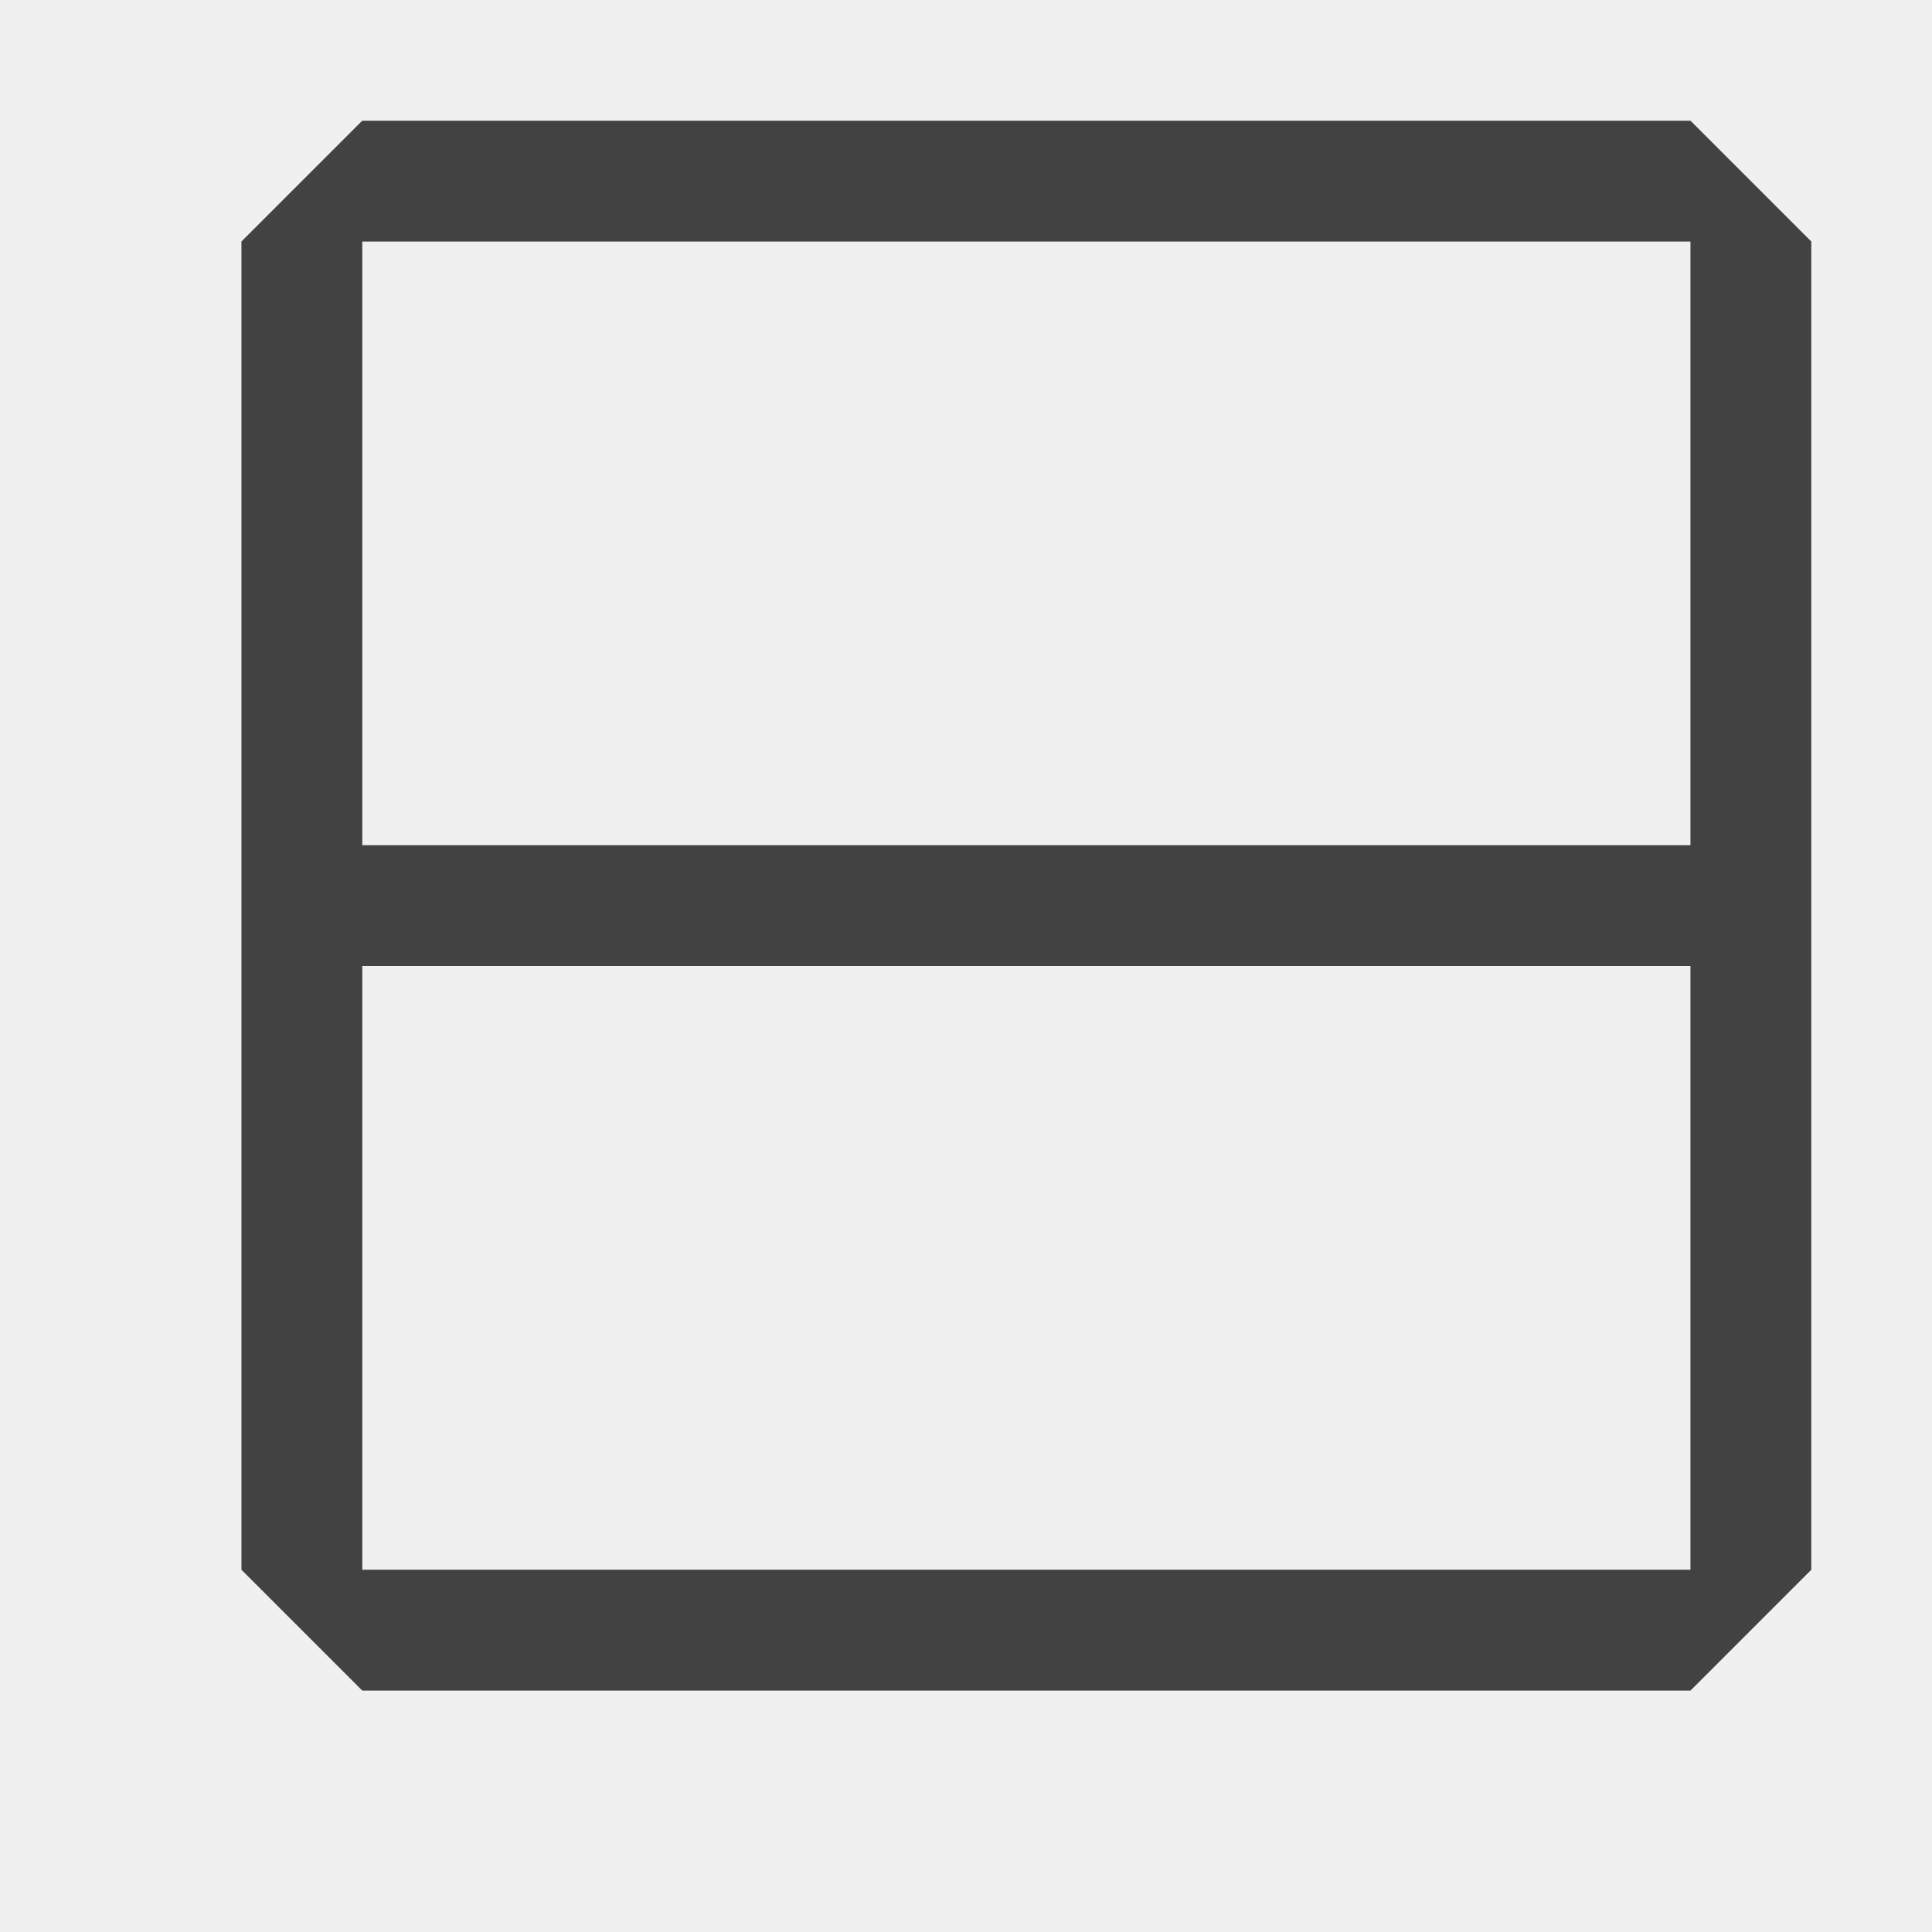
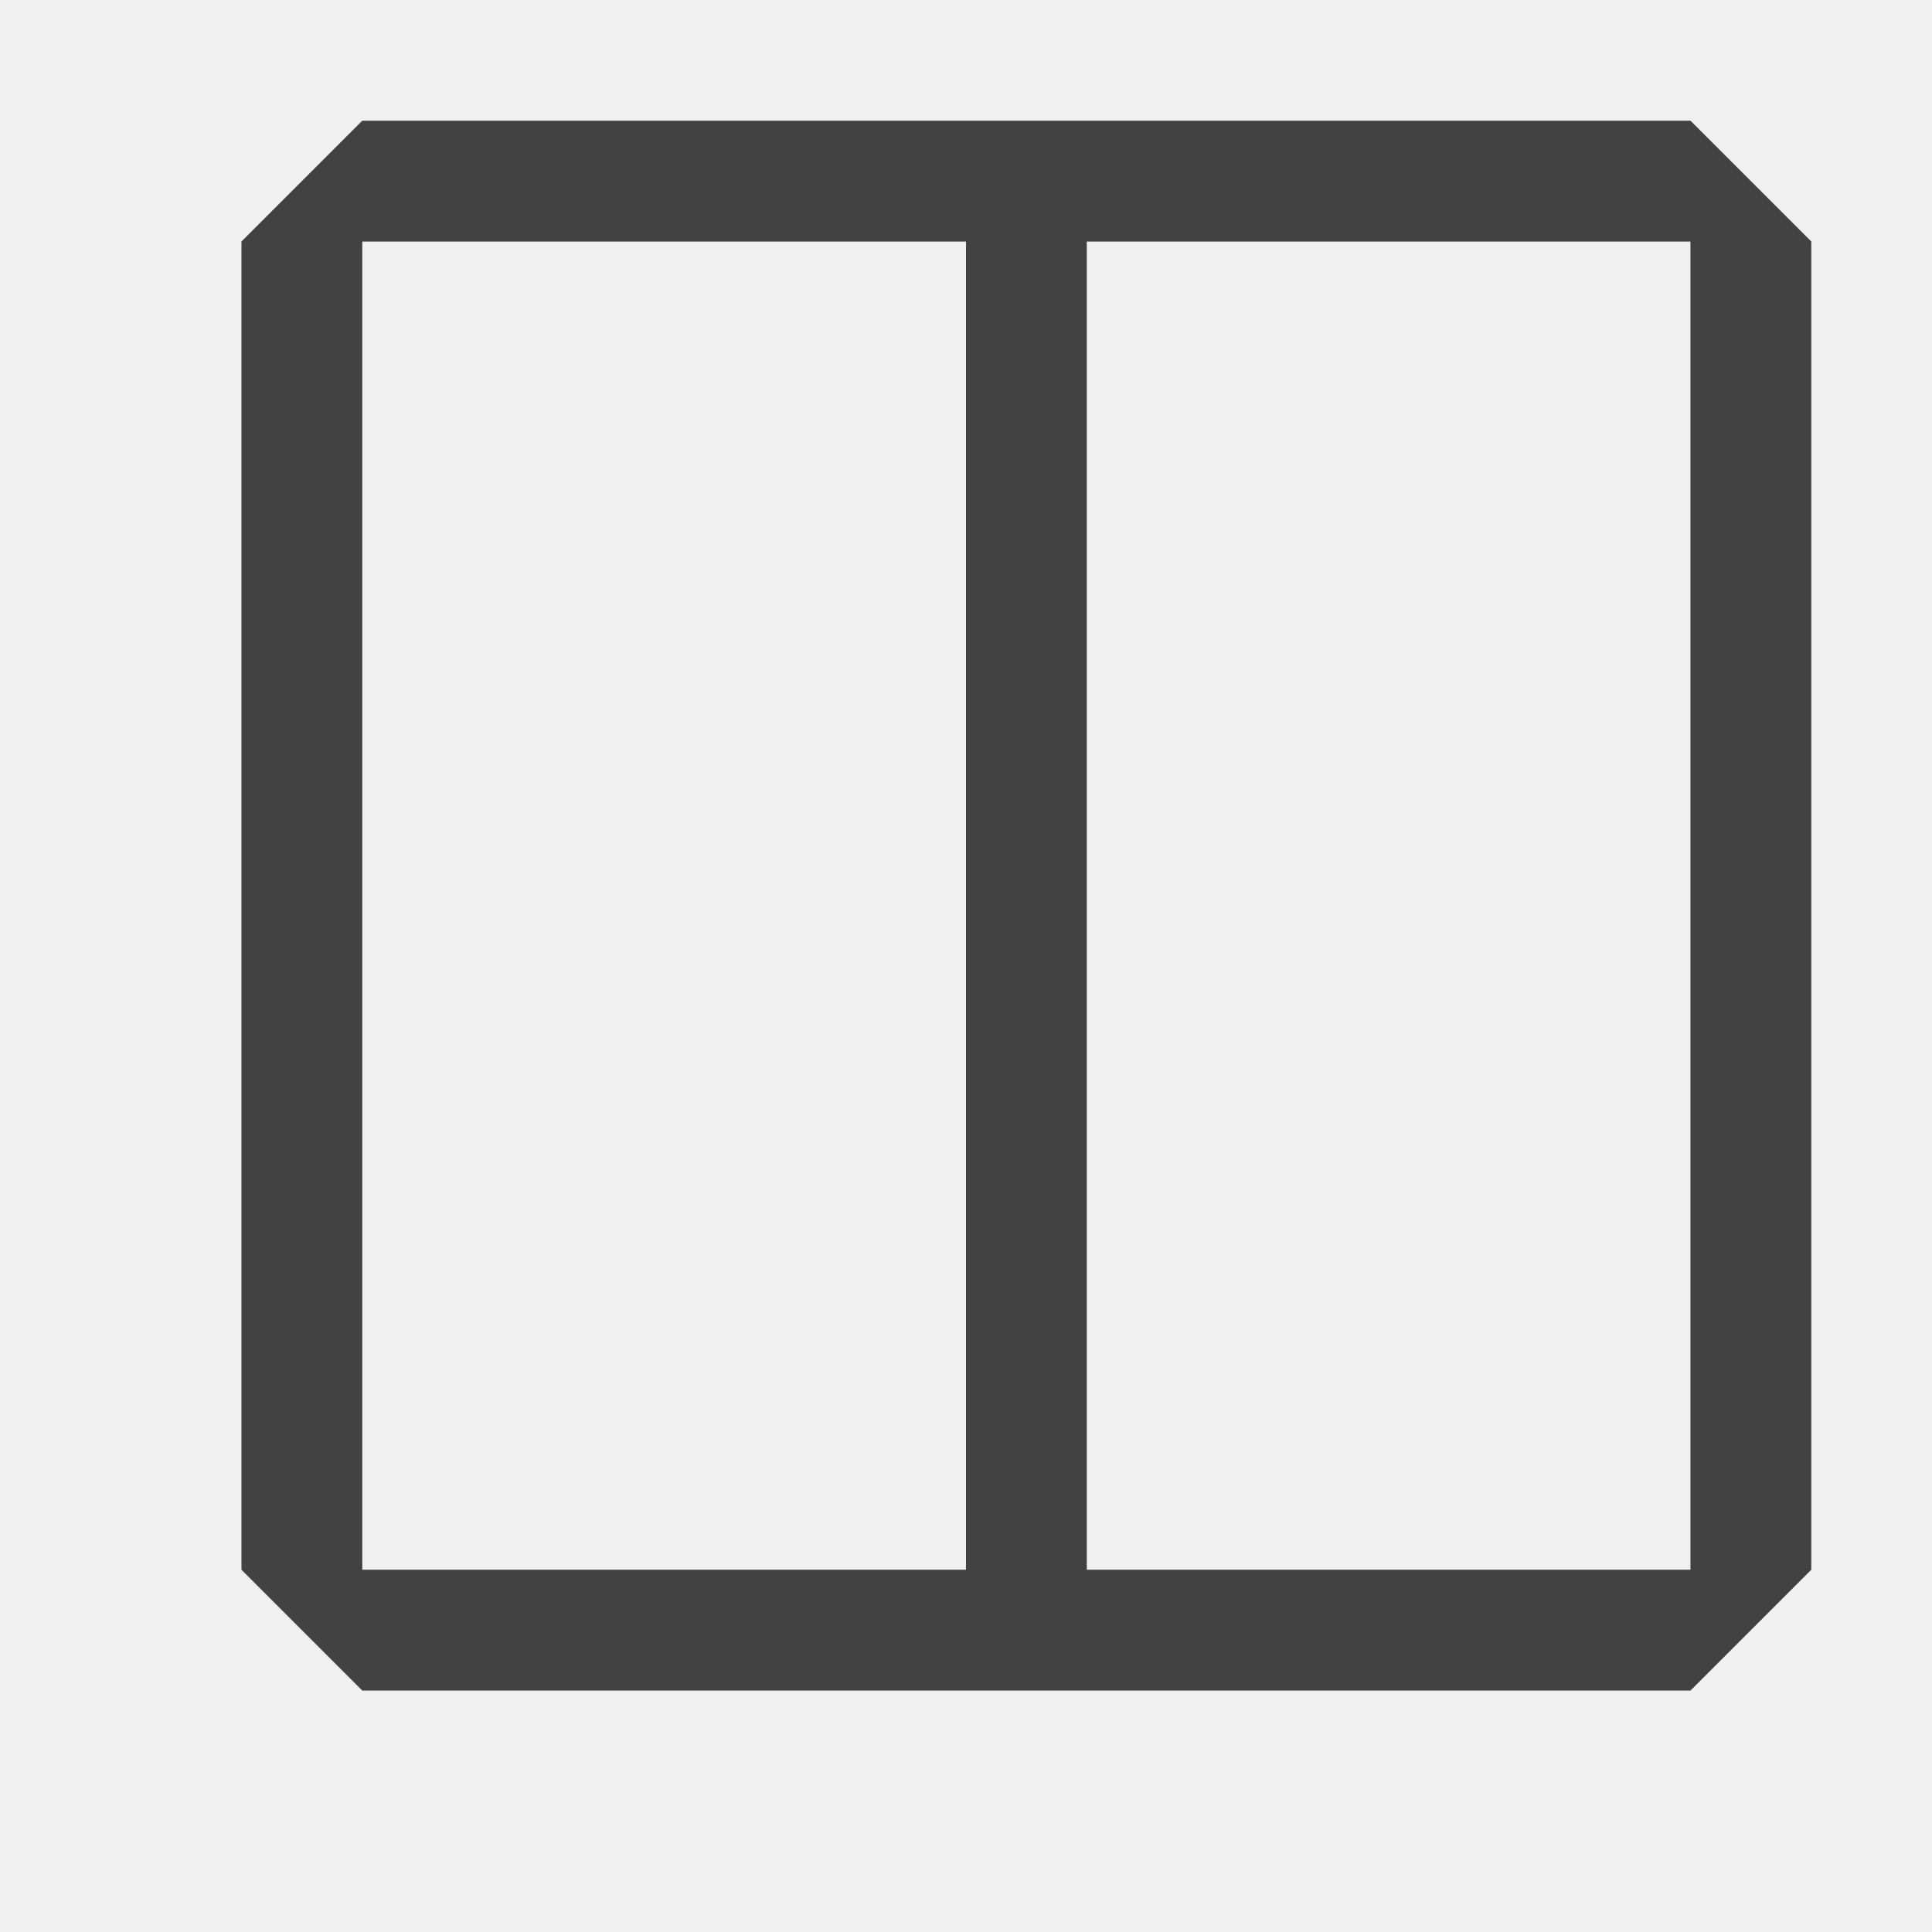
<svg xmlns="http://www.w3.org/2000/svg" width="16" height="16" viewBox="0 0 16 16" fill="none">
  <mask id="path-1-inside-1" fill="white">
-     <path fill-rule="evenodd" clip-rule="evenodd" d="M3 1L2 2V13L3 14H14L15 13V2L14 1H3ZM3 7V2H14V7H3ZM3 8V13H14V8H3Z" />
+     <path fill-rule="evenodd" clip-rule="evenodd" d="M15 2L14 1L3 1L2 2L2 13L3 14L14 14L15 13L15 2ZM9 2L14 2L14 13L9 13L9 2ZM8 2L3 2L3 13L8 13L8 2Z" />
  </mask>
-   <path fill-rule="evenodd" clip-rule="evenodd" d="M3 1L2 2V13L3 14H14L15 13V2L14 1H3ZM3 7V2H14V7H3ZM3 8V13H14V8H3Z" fill="#C5C5C5" />
-   <path d="M2 2L1.293 1.293L1 1.586V2H2ZM3 1V0H2.586L2.293 0.293L3 1ZM2 13H1V13.414L1.293 13.707L2 13ZM3 14L2.293 14.707L2.586 15H3V14ZM14 14V15H14.414L14.707 14.707L14 14ZM15 13L15.707 13.707L16 13.414V13H15ZM15 2H16V1.586L15.707 1.293L15 2ZM14 1L14.707 0.293L14.414 0H14V1ZM3 2V1H2V2H3ZM3 7H2V8H3V7ZM14 2H15V1H14V2ZM14 7V8H15V7H14ZM3 8V7H2V8H3ZM3 13H2V14H3V13ZM14 13V14H15V13H14ZM14 8H15V7H14V8ZM2.707 2.707L3.707 1.707L2.293 0.293L1.293 1.293L2.707 2.707ZM3 13V2H1V13H3ZM3.707 13.293L2.707 12.293L1.293 13.707L2.293 14.707L3.707 13.293ZM14 13H3V15H14V13ZM14.293 12.293L13.293 13.293L14.707 14.707L15.707 13.707L14.293 12.293ZM14 2V13H16V2H14ZM13.293 1.707L14.293 2.707L15.707 1.293L14.707 0.293L13.293 1.707ZM3 2H14V0H3V2ZM2 2V7H4V2H2ZM14 1H3V3H14V1ZM15 7V2H13V7H15ZM3 8H14V6H3V8ZM2 8V13H4V8H2ZM3 14H14V12H3V14ZM15 13V8H13V13H15ZM14 7H3V9H14V7Z" fill="#424242" mask="url(#path-1-inside-1)" />
+   <path fill-rule="evenodd" clip-rule="evenodd" d="M15 2L14 1L3 1L2 2L2 13L3 14L14 14L15 13L15 2ZM9 2L14 2L14 13L9 13L9 2ZM8 2L3 2L3 13L8 13L8 2Z" fill="#C5C5C5" />
+   <path d="M14 1L14.707 0.293L14.414 -2.56055e-08L14 -4.37114e-08L14 1ZM15 2L16 2L16 1.586L15.707 1.293L15 2ZM3 1L3 -5.24537e-07L2.586 -5.42643e-07L2.293 0.293L3 1ZM2 2L1.293 1.293L1 1.586L1 2L2 2ZM2 13L1 13L1 13.414L1.293 13.707L2 13ZM3 14L2.293 14.707L2.586 15L3 15L3 14ZM14 14L14 15L14.414 15L14.707 14.707L14 14ZM15 13L15.707 13.707L16 13.414L16 13L15 13ZM14 2L15 2L15 1L14 1L14 2ZM9 2L9 1L8 1L8 2L9 2ZM14 13L14 14L15 14L15 13L14 13ZM9 13L8 13L8 14L9 14L9 13ZM8 2L9 2L9 1L8 1L8 2ZM3 2L3 1L2 1L2 2L3 2ZM3 13L2 13L2 14L3 14L3 13ZM8 13L8 14L9 14L9 13L8 13ZM13.293 1.707L14.293 2.707L15.707 1.293L14.707 0.293L13.293 1.707ZM3 2L14 2L14 -4.37114e-08L3 -5.24537e-07L3 2ZM2.707 2.707L3.707 1.707L2.293 0.293L1.293 1.293L2.707 2.707ZM3 13L3 2L1 2L1 13L3 13ZM3.707 13.293L2.707 12.293L1.293 13.707L2.293 14.707L3.707 13.293ZM14 13L3 13L3 15L14 15L14 13ZM14.293 12.293L13.293 13.293L14.707 14.707L15.707 13.707L14.293 12.293ZM14 2L14 13L16 13L16 2L14 2ZM14 1L9 1L9 3L14 3L14 1ZM15 13L15 2L13 2L13 13L15 13ZM9 14L14 14L14 12L9 12L9 14ZM8 2L8 13L10 13L10 2L8 2ZM8 1L3 1L3 3L8 3L8 1ZM2 2L2 13L4 13L4 2L2 2ZM3 14L8 14L8 12L3 12L3 14ZM9 13L9 2L7 2L7 13L9 13Z" fill="#424242" mask="url(#path-1-inside-1)" />
</svg>
